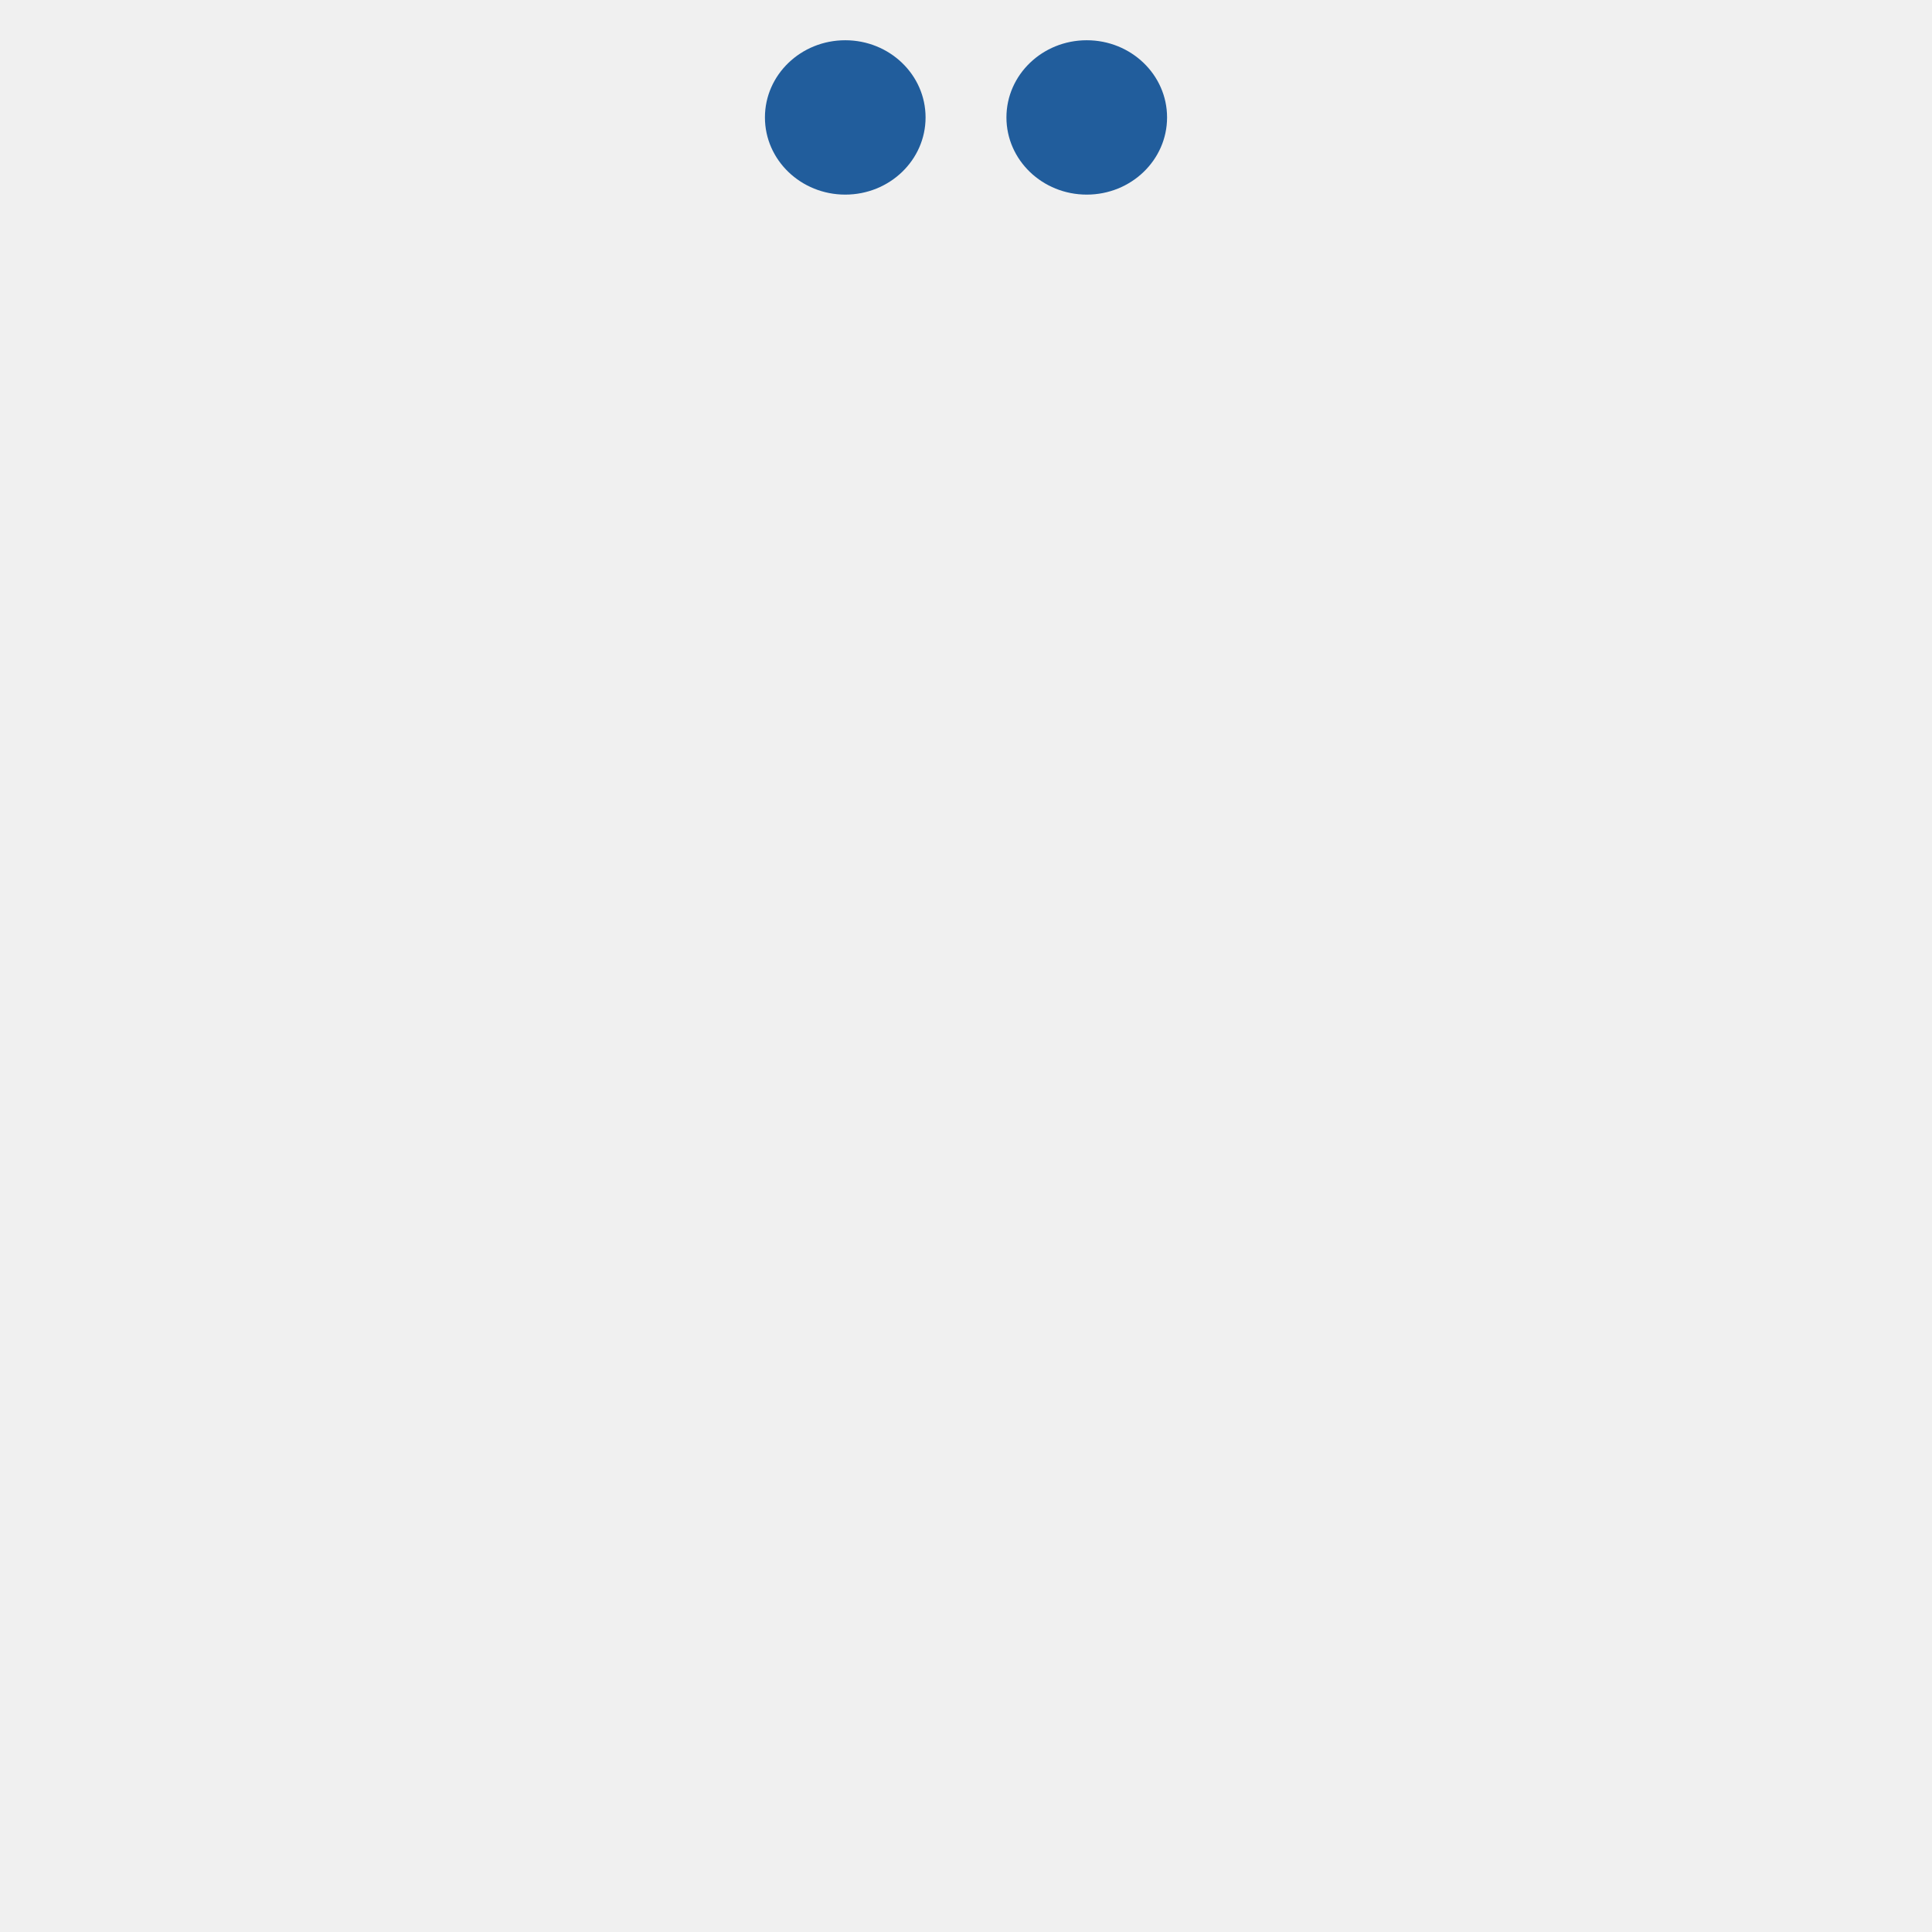
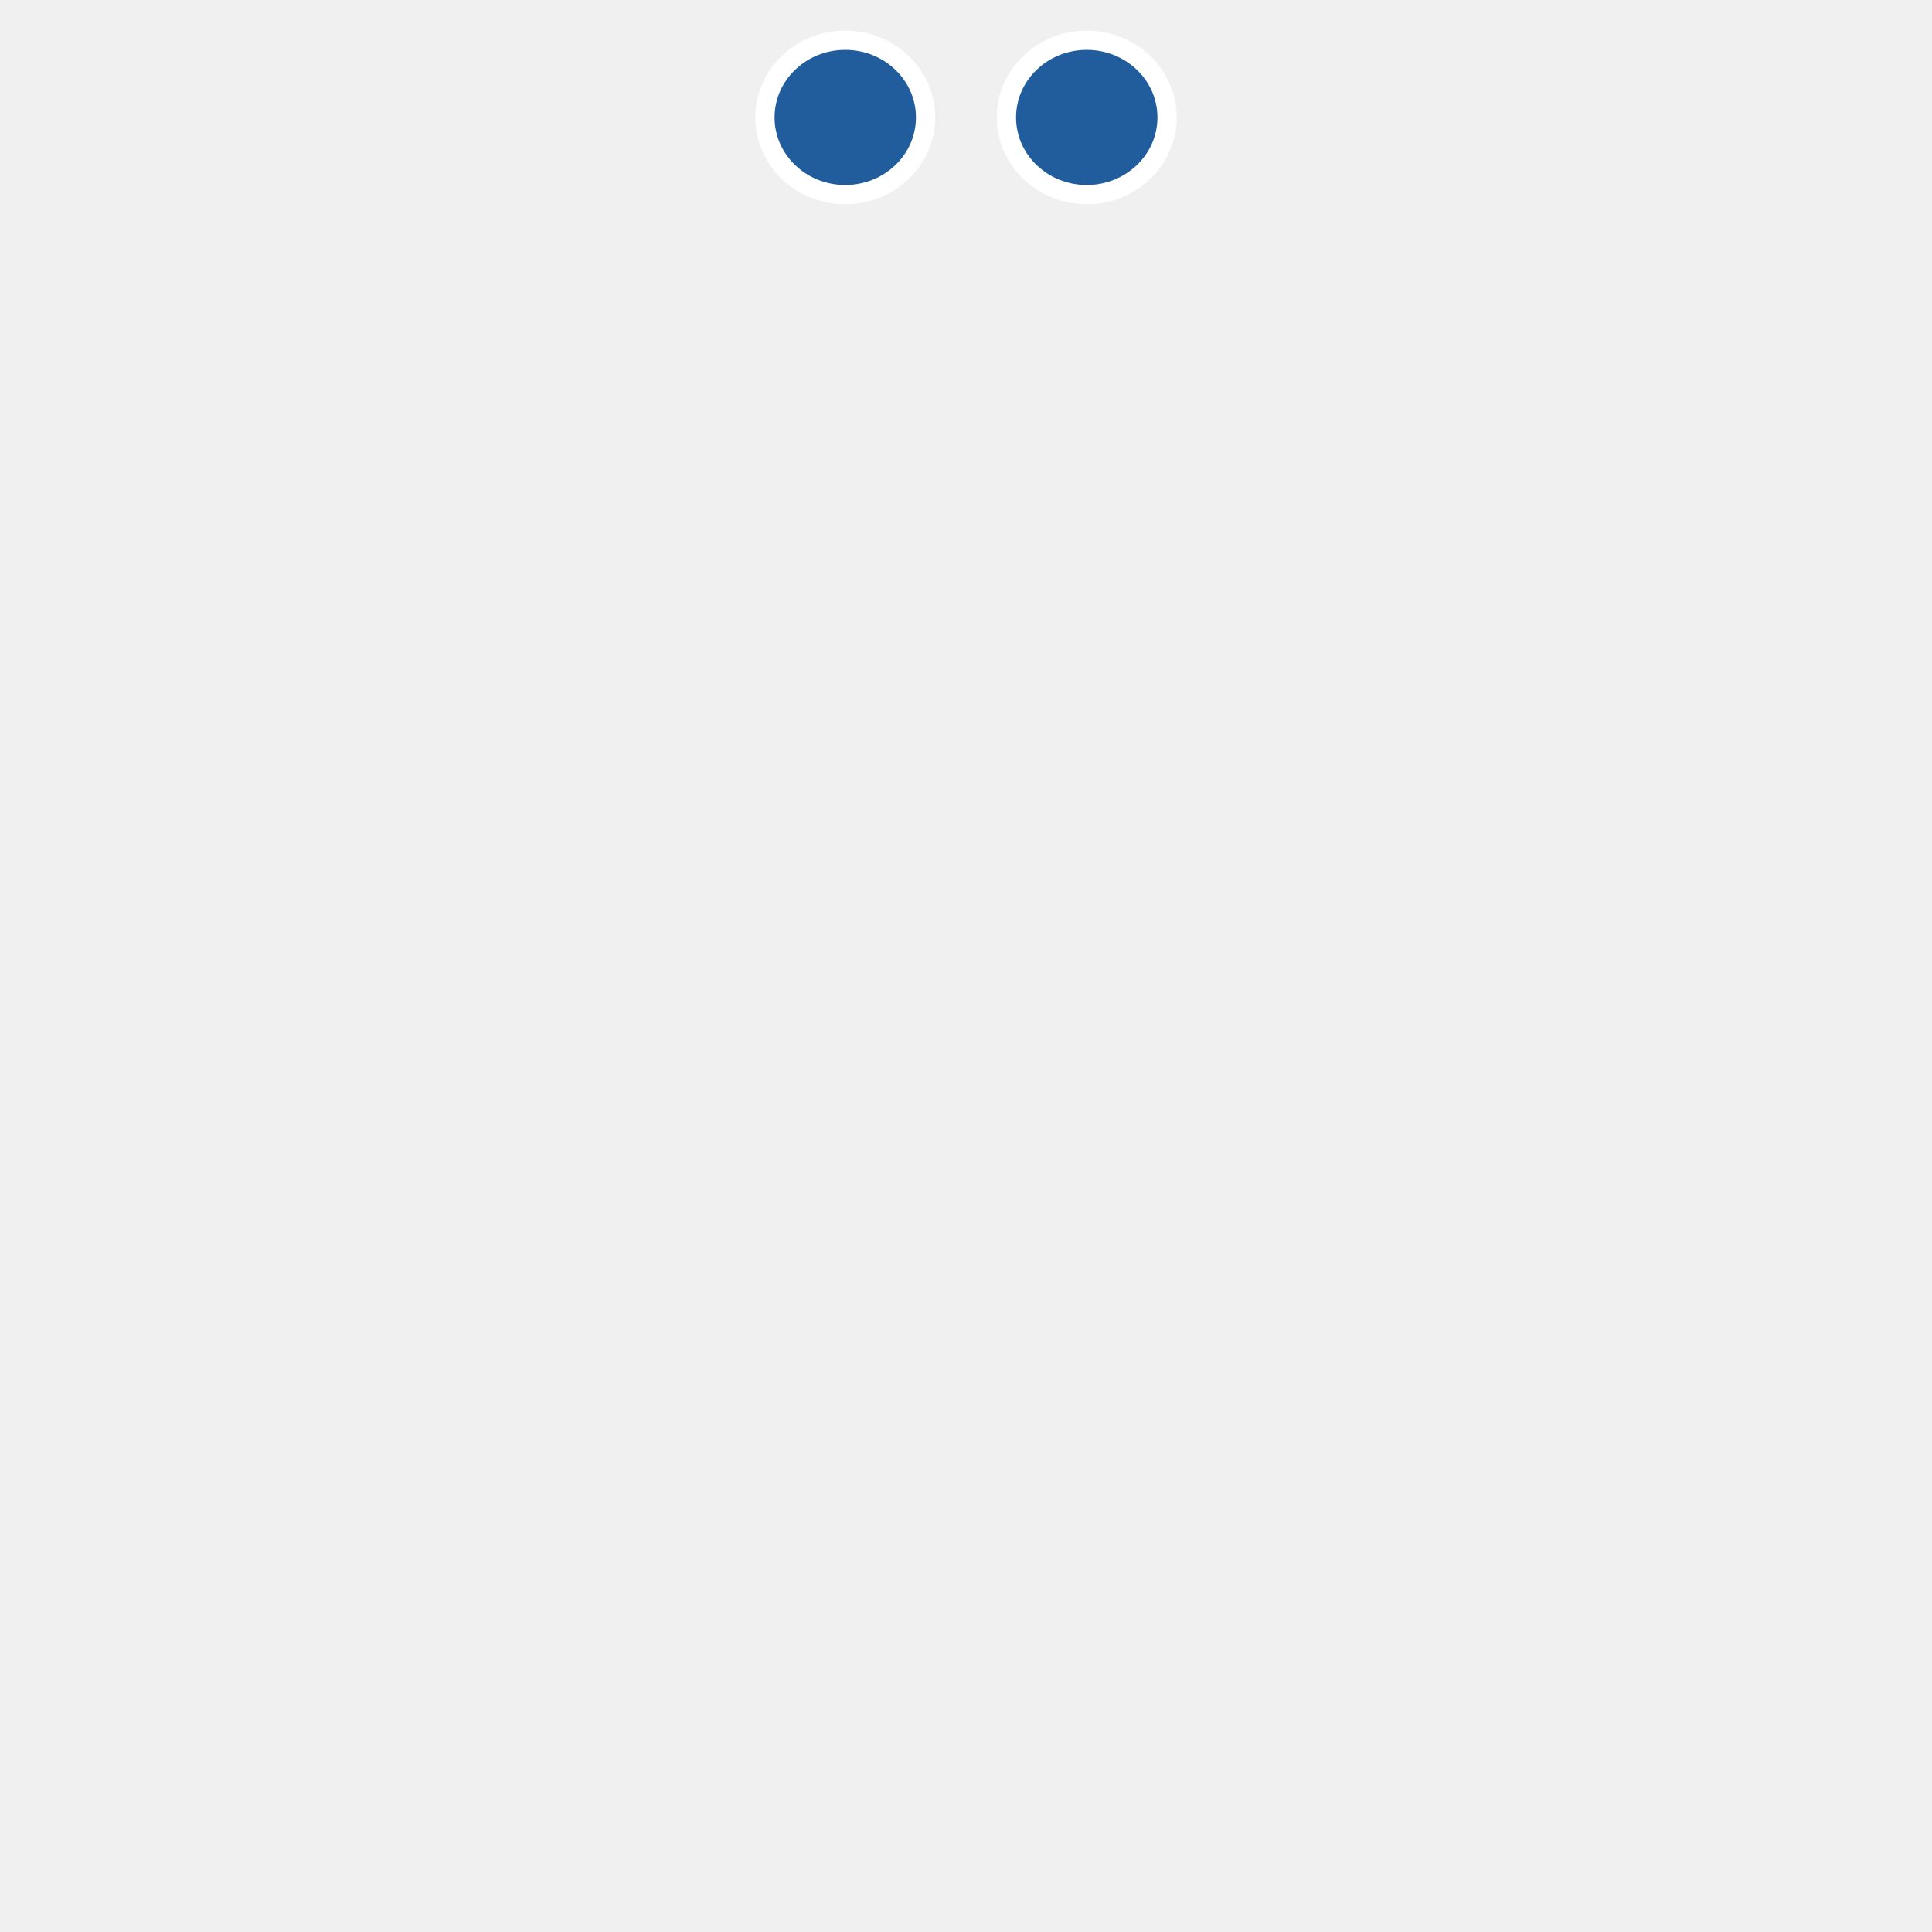
<svg xmlns="http://www.w3.org/2000/svg" width="96" height="96" id="svg11252" version="1.1">
  <defs id="defs11254" />
  <g id="layer1" style="display:inline" />
  <g id="layer2" style="display:inline">
    <g id="two" transform="rotate(90,48,48)">
      <rect style="color:#000000;clip-rule:nonzero;display:inline;overflow:visible;visibility:visible;opacity:1;isolation:auto;mix-blend-mode:normal;color-interpolation:sRGB;color-interpolation-filters:linearRGB;solid-color:#000000;solid-opacity:1;fill:none;fill-opacity:1;fill-rule:nonzero;stroke:none;stroke-width:0.956;stroke-linecap:butt;stroke-linejoin:miter;stroke-miterlimit:4;stroke-dasharray:none;stroke-dashoffset:0;stroke-opacity:1;marker:none;marker-start:none;color-rendering:auto;image-rendering:auto;shape-rendering:auto;text-rendering:auto;enable-background:accumulate" id="rect4139" width="96" height="96" x="0" y="0" />
      <g transform="translate(-5.000001,-3.99103)" id="g4303">
-         <ellipse ry="3.991" rx="3.835" cy="57.991" cx="10.835" id="path3762" style="opacity:1;fill:#215d9c;fill-opacity:1;stroke:none;stroke-width:0.956;stroke-linecap:butt;stroke-linejoin:miter;stroke-miterlimit:4;stroke-dasharray:none;stroke-dashoffset:0;stroke-opacity:1;marker:none;marker-start:none" />
-         <ellipse ry="3.991" rx="3.835" cy="45.991" cx="10.835" id="path3762-2-50" style="opacity:1;fill:#215d9c;fill-opacity:1;stroke:none;stroke-width:0.956;stroke-linecap:butt;stroke-linejoin:miter;stroke-miterlimit:4;stroke-dasharray:none;stroke-dashoffset:0;stroke-opacity:1;marker:none;marker-start:none" />
+         <ellipse ry="3.991" rx="3.835" cy="57.991" cx="10.835" id="path3762" style="opacity:1;fill:#215d9c;fill-opacity:1;stroke:#ffffff;stroke-width:0.956;stroke-linecap:butt;stroke-linejoin:miter;stroke-miterlimit:4;stroke-dasharray:none;stroke-dashoffset:0;stroke-opacity:1;marker:none;marker-start:none" />
+         <ellipse ry="3.991" rx="3.835" cy="45.991" cx="10.835" id="path3762-2-50" style="opacity:1;fill:#215d9c;fill-opacity:1;stroke:#ffffff;stroke-width:0.956;stroke-linecap:butt;stroke-linejoin:miter;stroke-miterlimit:4;stroke-dasharray:none;stroke-dashoffset:0;stroke-opacity:1;marker:none;marker-start:none" />
      </g>
    </g>
  </g>
  <g id="layer3" style="display:inline" />
  <g id="layer4" style="display:inline" />
</svg>
